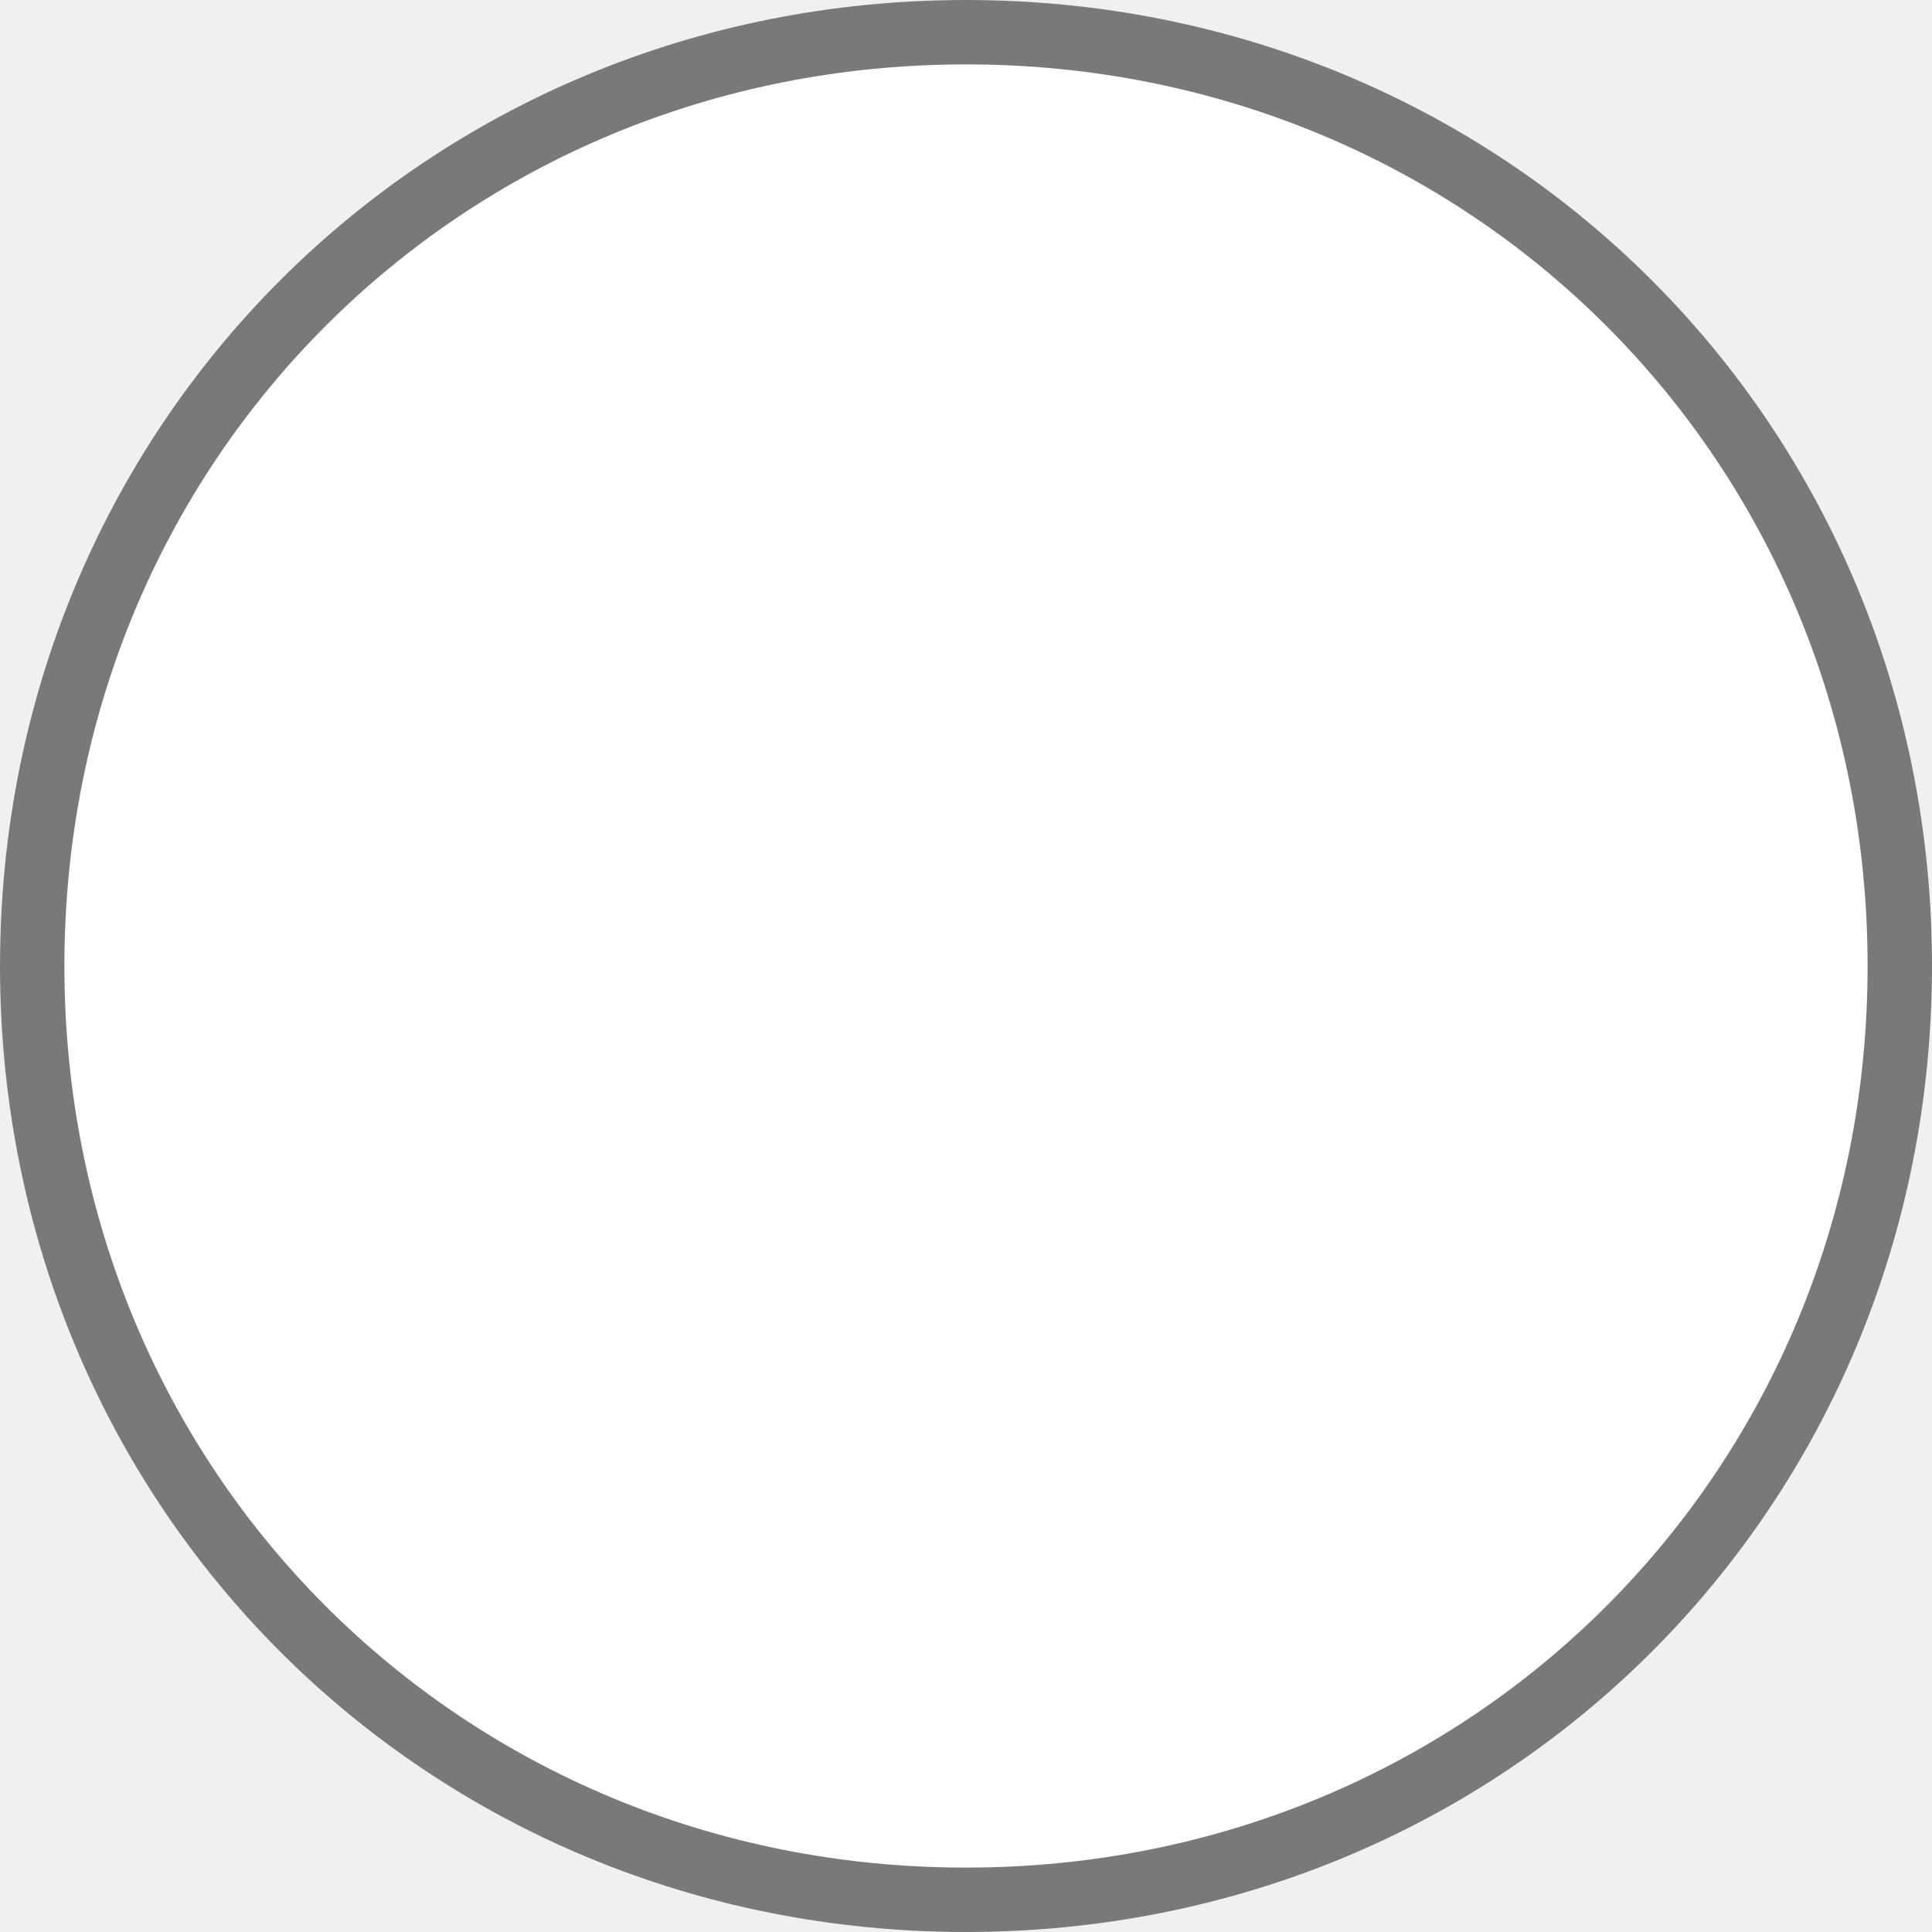
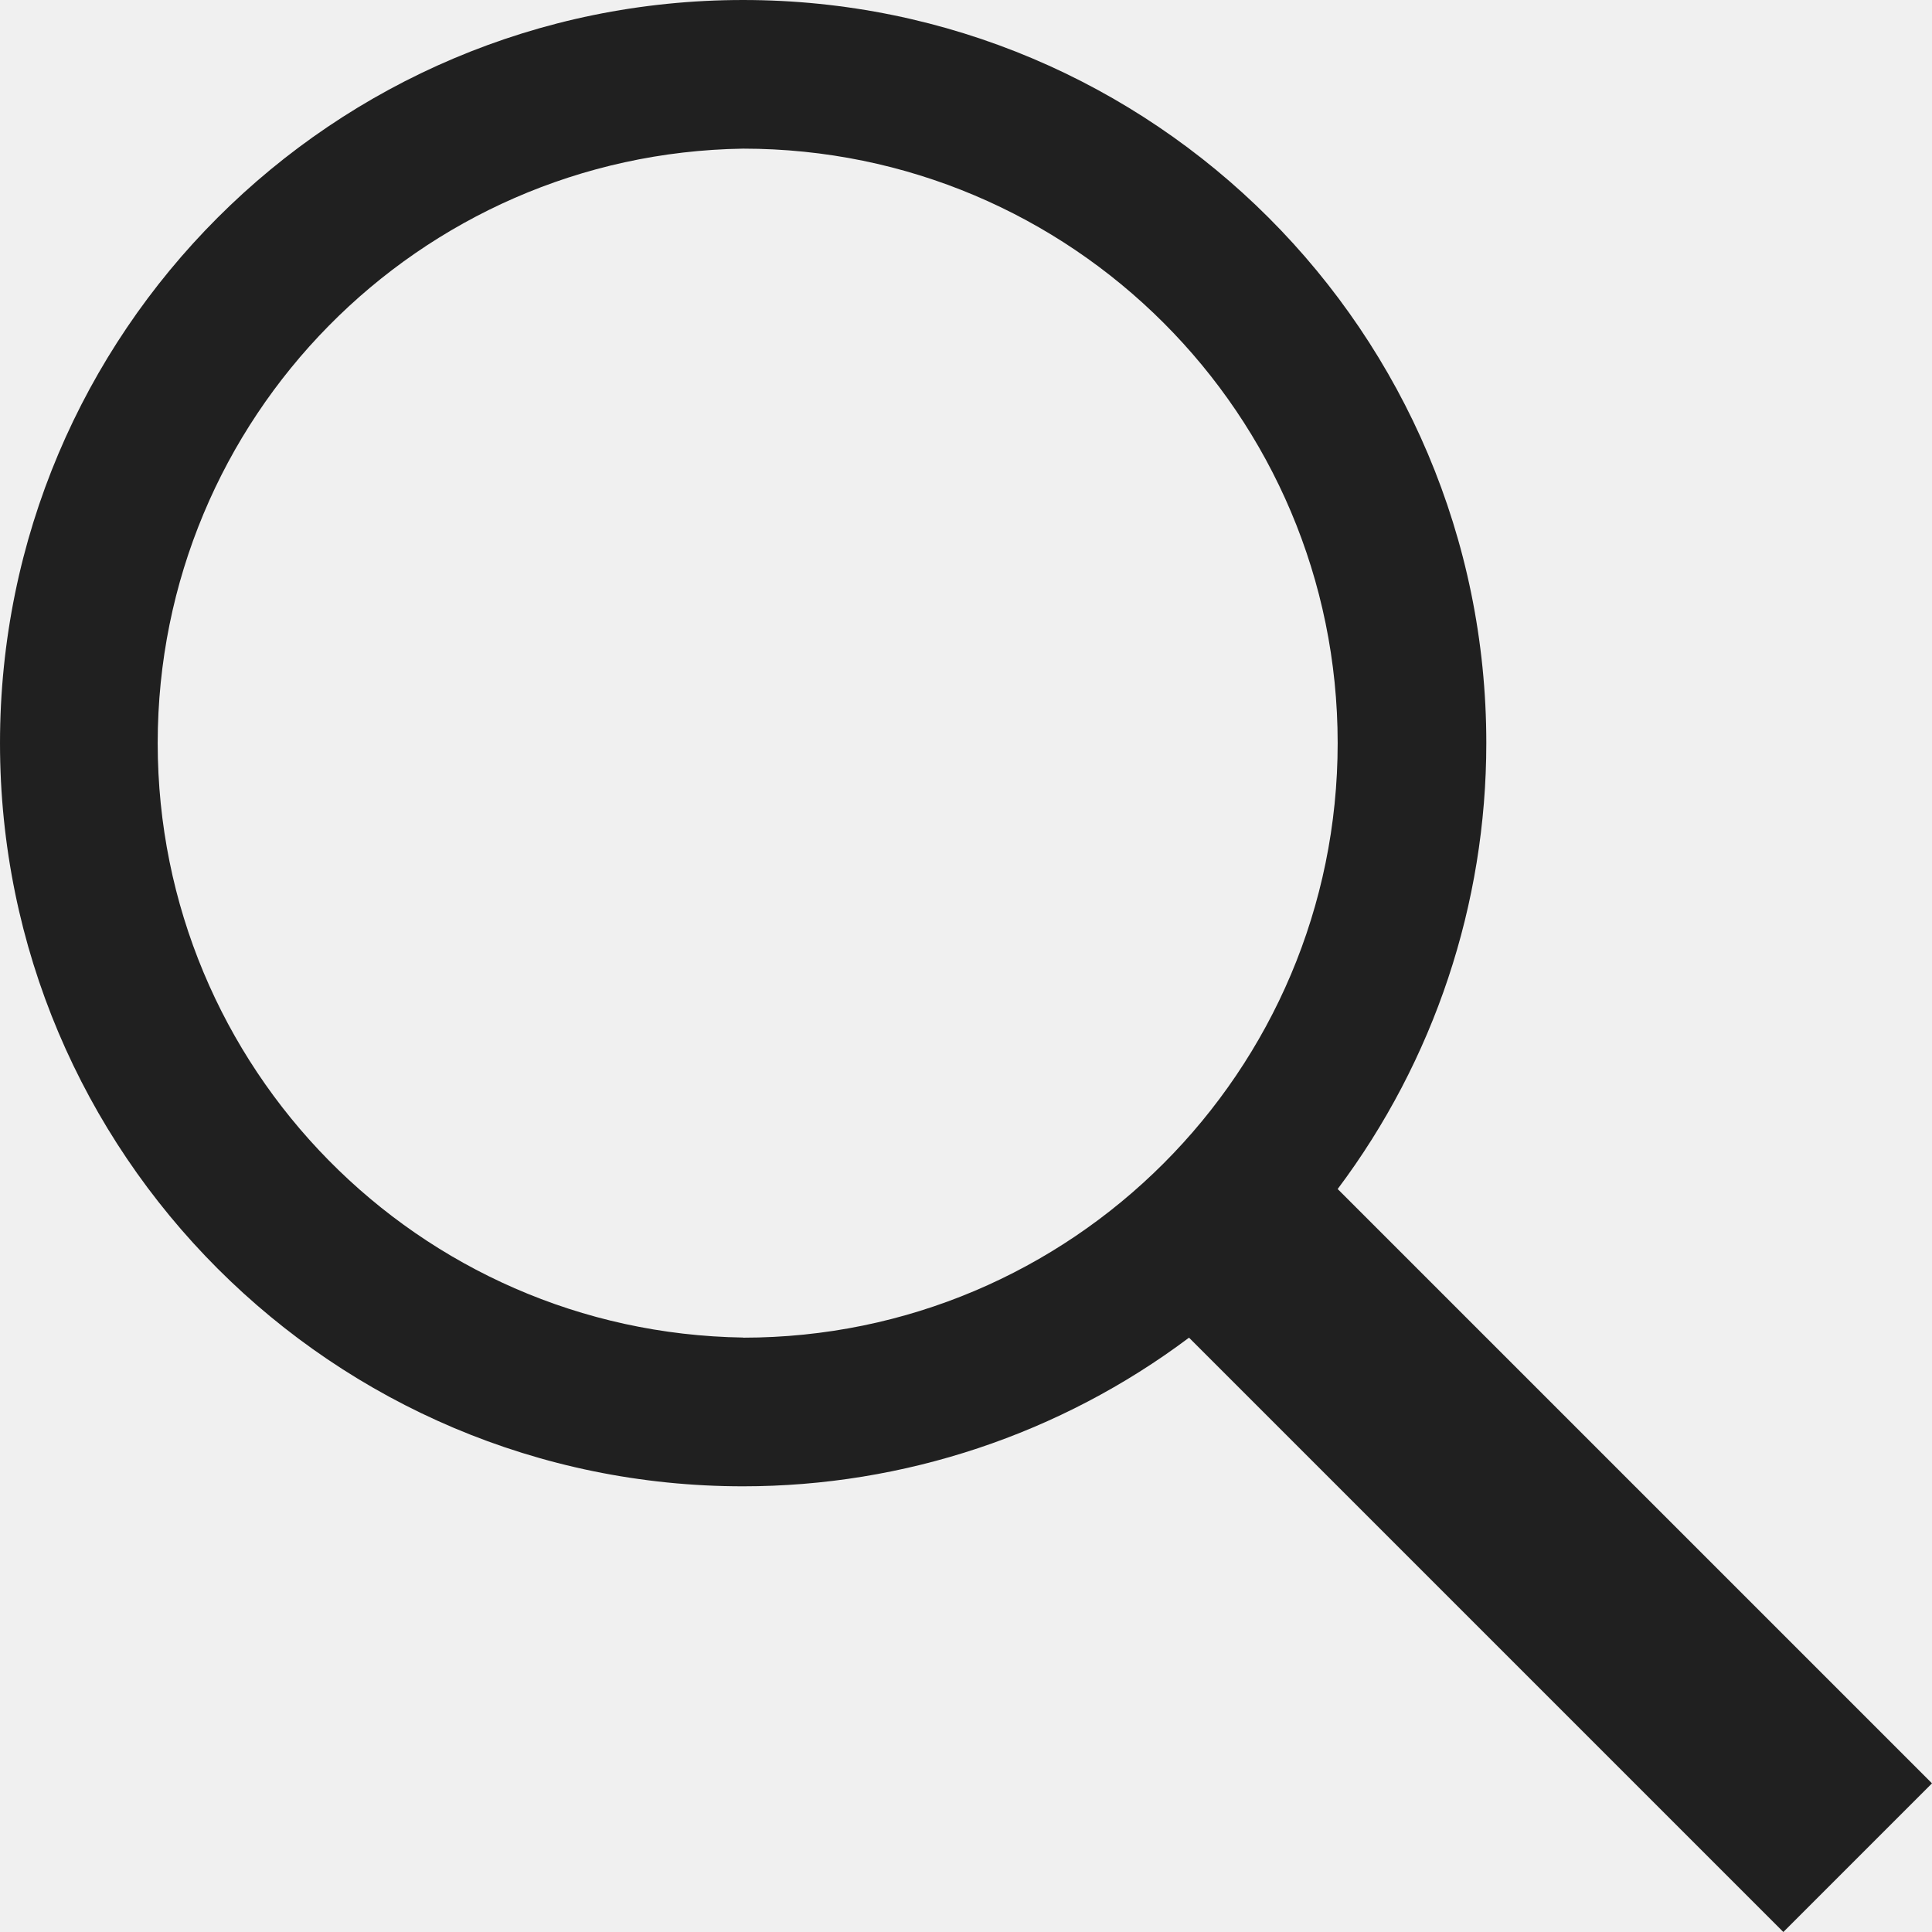
- <svg xmlns="http://www.w3.org/2000/svg" version="1.1" width="30px" height="30px">
-   <g transform="matrix(1 0 0 1 -24 -137 )">
-     <path d="M 39 137  C 47.4 137  54 143.6  54 152  C 54 160.4  47.4 167  39 167  C 30.6 167  24 160.4  24 152  C 24 143.6  30.6 137  39 137  Z " fill-rule="nonzero" fill="#ffffff" stroke="none" />
-     <path d="M 39 137.5  C 47.12 137.5  53.5 143.88  53.5 152  C 53.5 160.12  47.12 166.5  39 166.5  C 30.88 166.5  24.5 160.12  24.5 152  C 24.5 143.88  30.88 137.5  39 137.5  Z " stroke-width="1" stroke="#797979" fill="none" />
+ <svg xmlns="http://www.w3.org/2000/svg" version="1.1" width="16px" height="16px">
+   <g transform="matrix(1 0 0 1 -249 -25 )">
+     <path d="M 14.769 16  L 9.847 11.078  C 8.782 11.877  7.486 12.309  6.154 12.309  C 2.755 12.309  2.28571428569679E-05 9.553  2.28571428569679E-05 6.154  C 2.28571428569679E-05 2.755  2.755 2.2857142859701E-05  6.154 2.2857142859701E-05  C 9.553 2.2857142859701E-05  12.309 2.755  12.309 6.154  C 12.309 7.486  11.877 8.782  11.078 9.847  L 16 14.769  L 14.769 16  Z M 6.154 11.077  L 6.154 11.078  C 8.873 11.078  11.078 8.873  11.078 6.154  C 11.078 3.435  8.873 1.231  6.154 1.231  C 3.465 1.272  1.306 3.464  1.306 6.154  C 1.306 8.844  3.465 11.036  6.154 11.077  Z " fill-rule="nonzero" fill="#000000" stroke="none" fill-opacity="0.867" transform="matrix(1 0 0 1 249 25 )" />
  </g>
</svg>
